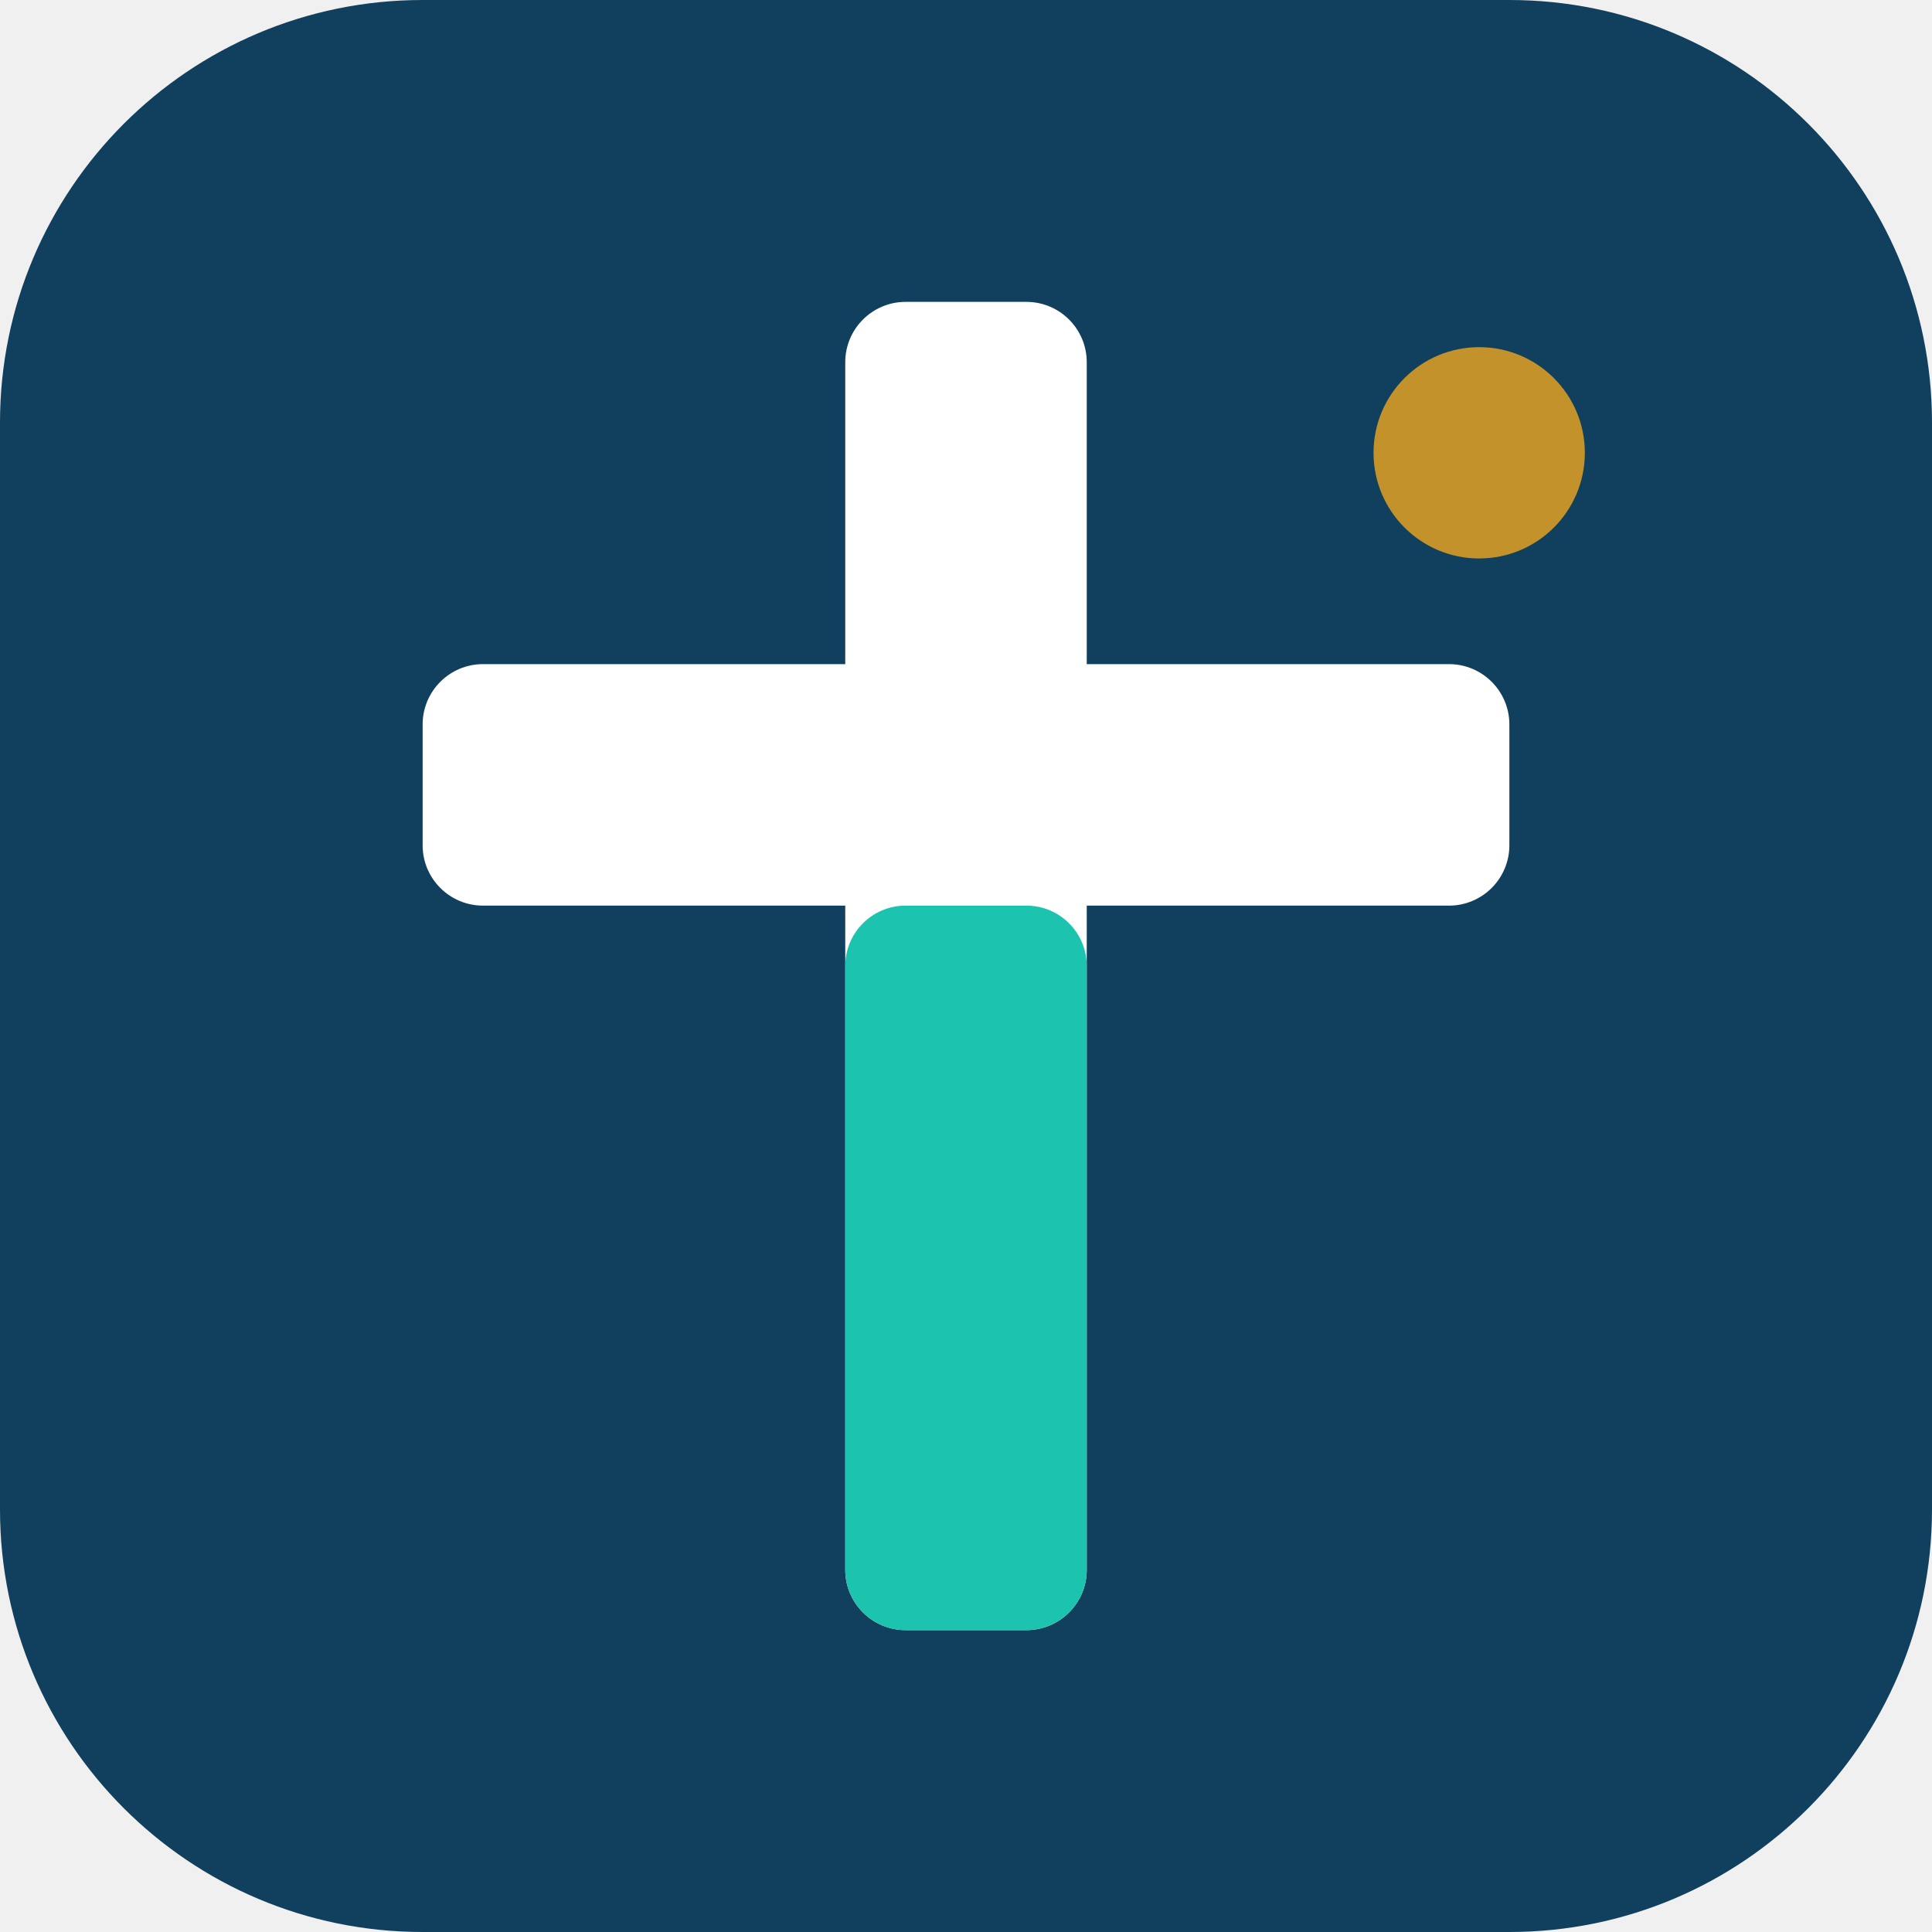
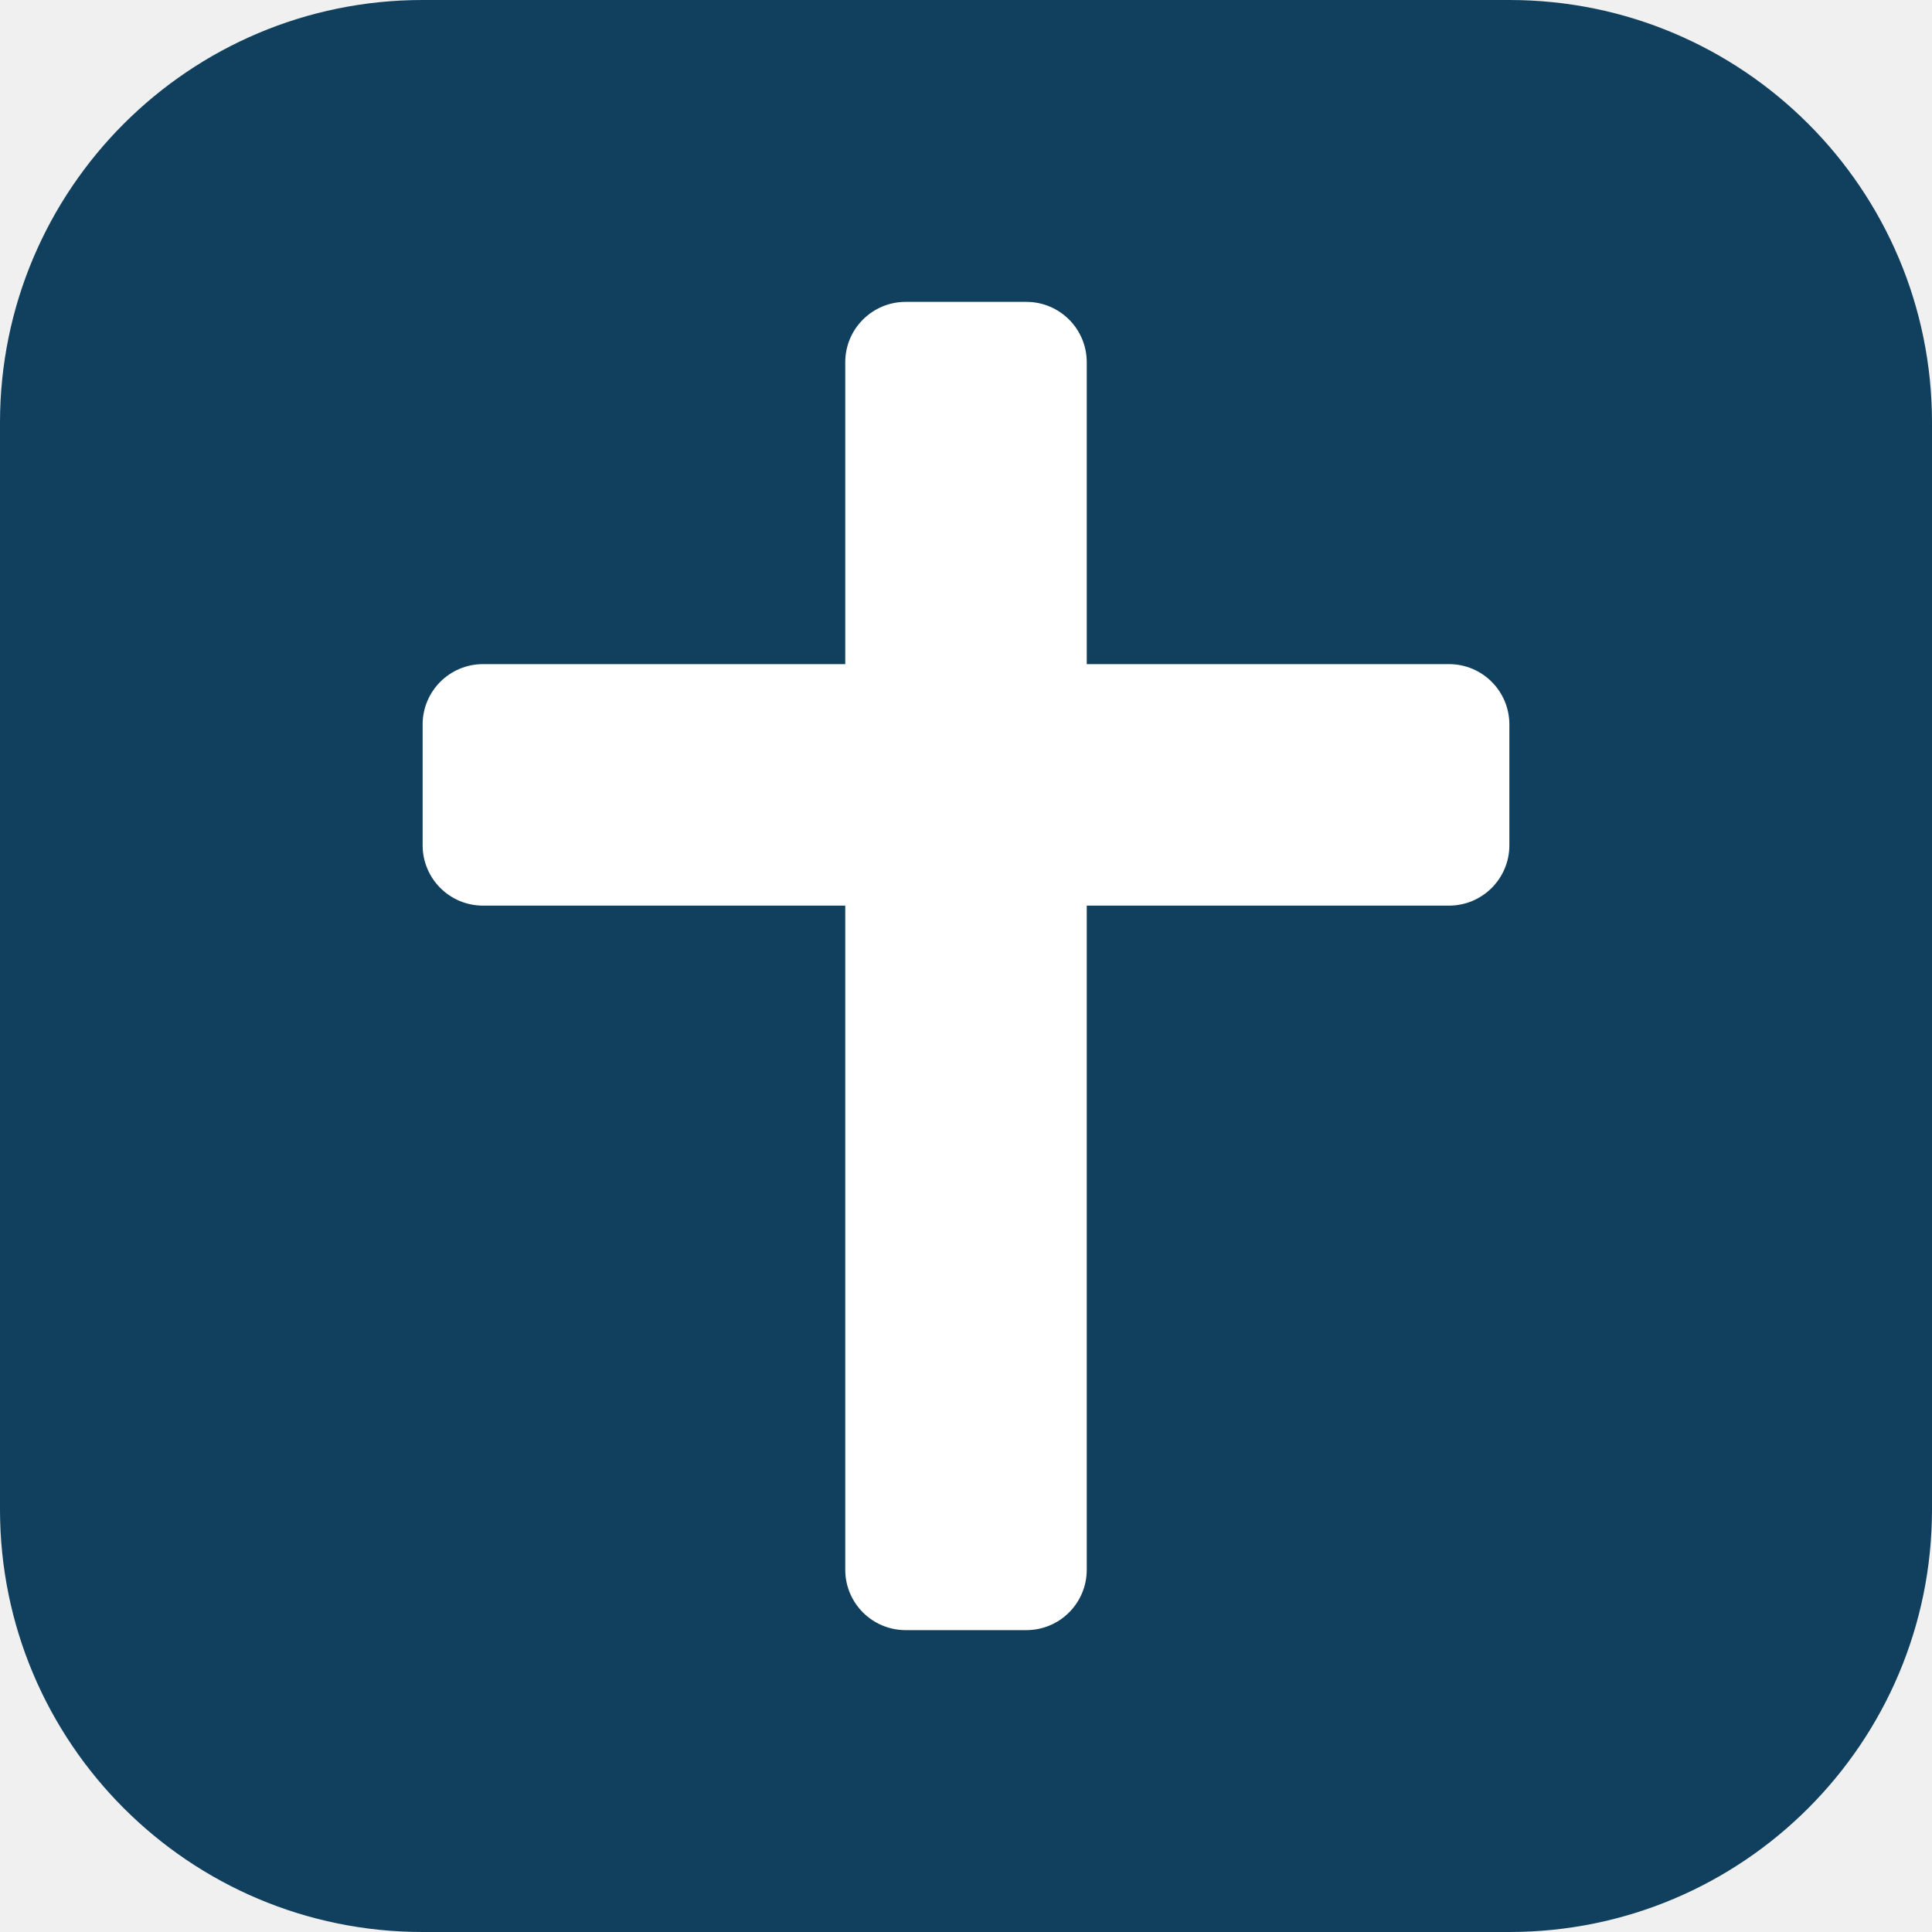
<svg xmlns="http://www.w3.org/2000/svg" width="512" height="512" viewBox="0 0 512 512">
  <rect width="512" height="512" rx="112" fill="#10405D" />
  <rect x="224" y="80" width="64" height="352" rx="16" fill="#ffffff" />
  <rect x="112" y="176" width="288" height="64" rx="16" fill="#ffffff" />
-   <rect x="224" y="240" width="64" height="192" rx="16" fill="#1CC3AF" />
-   <circle cx="392" cy="120" r="28" fill="#C4922A" />
</svg>
